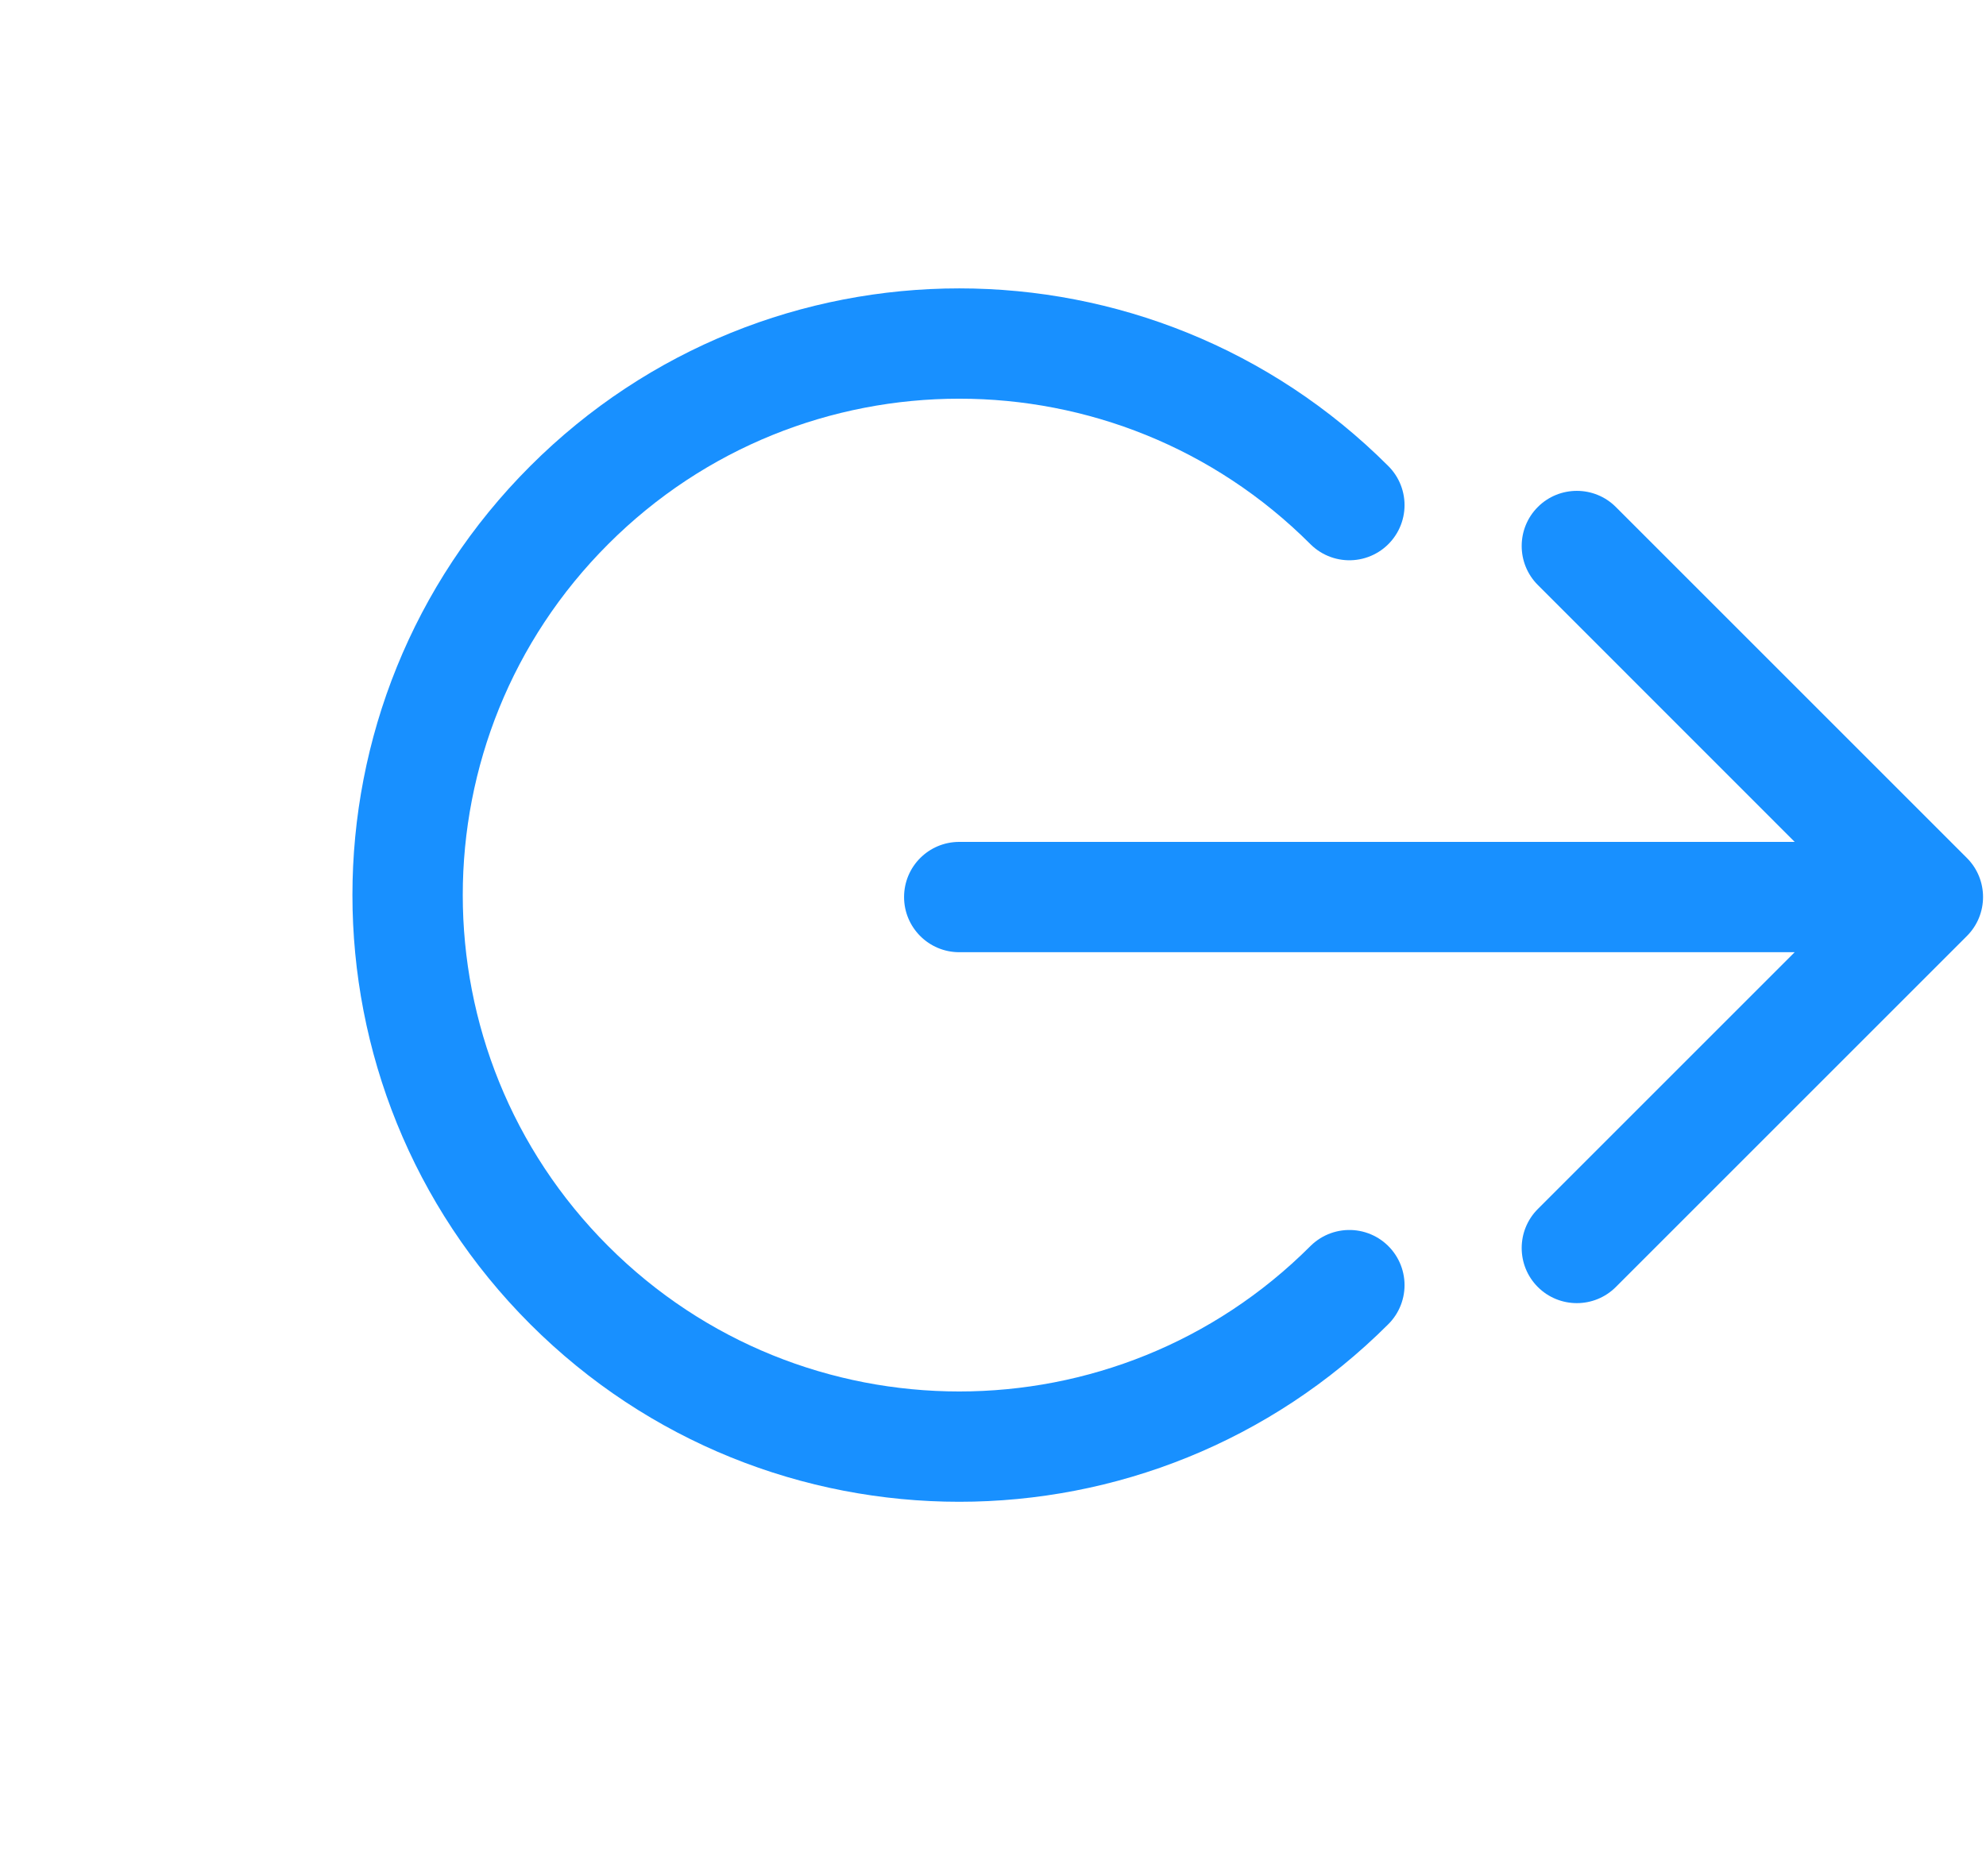
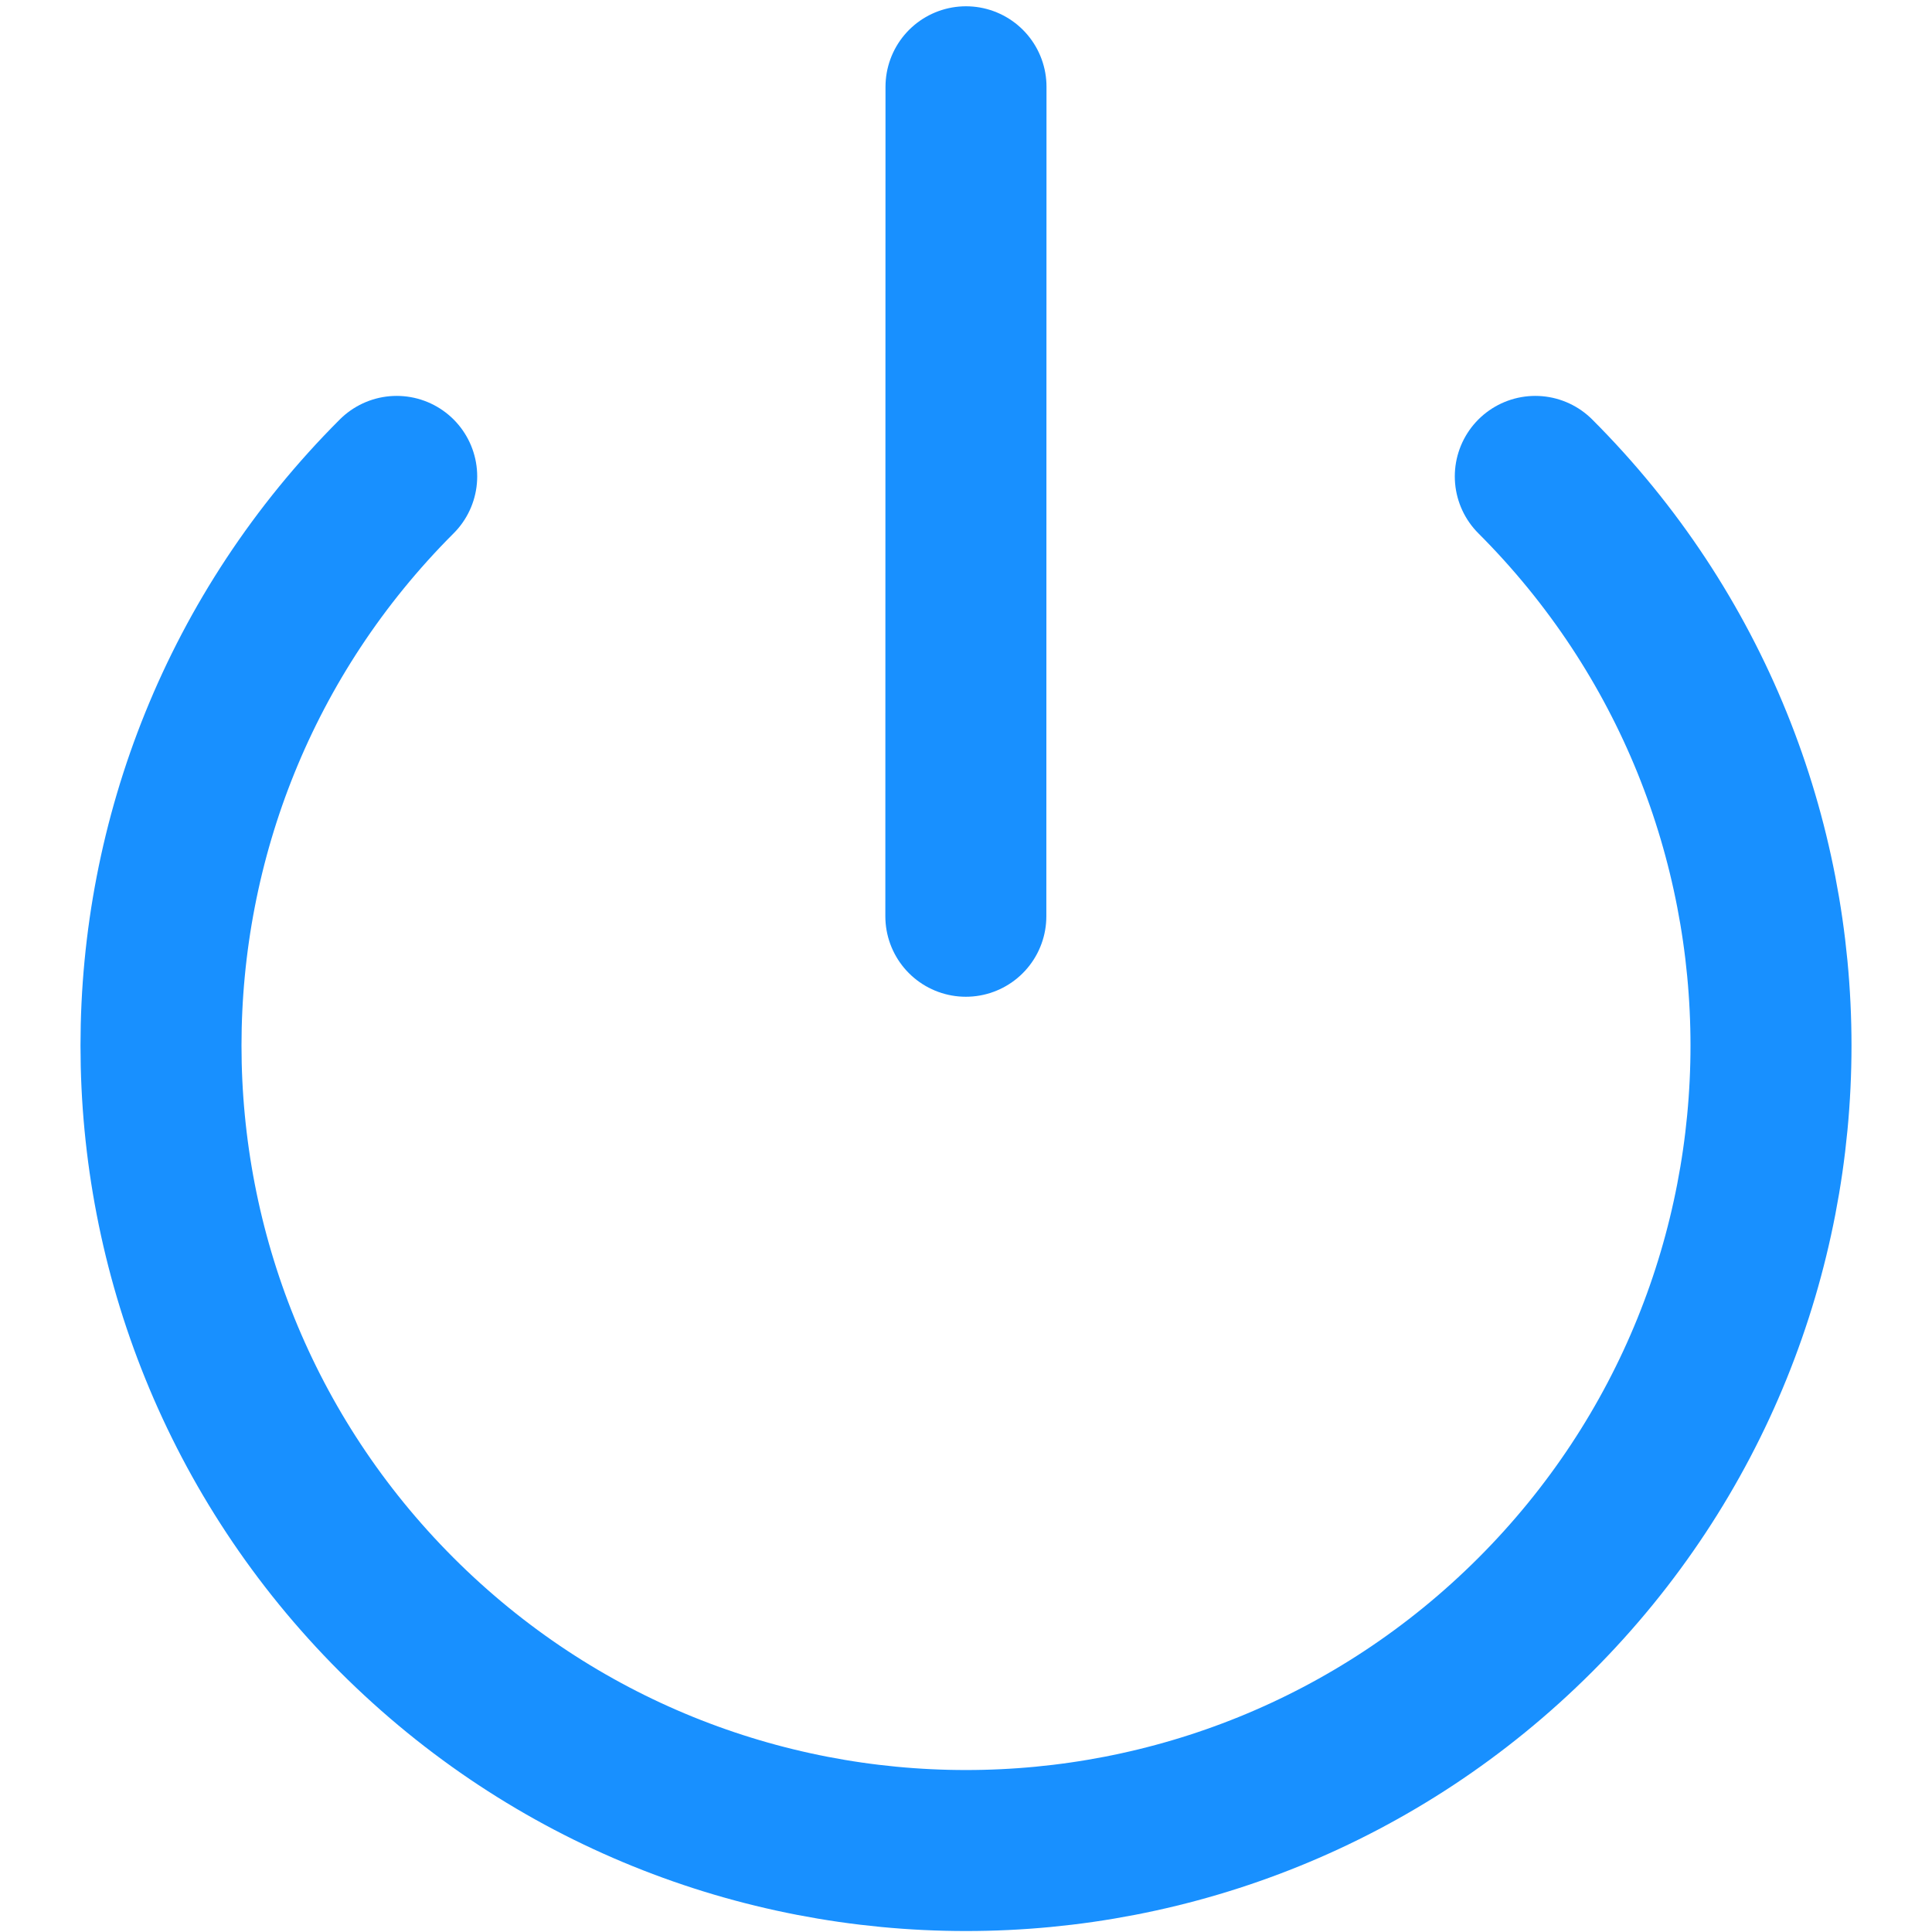
- <svg xmlns="http://www.w3.org/2000/svg" width="18" height="17" viewBox="0 0 18 17" fill="none">
-   <path d="M12.23 4.579C10.277 2.626 7.111 2.626 5.159 4.579C3.206 6.531 3.206 9.697 5.159 11.65C7.111 13.602 10.277 13.602 12.23 11.65" stroke="#1890FF" stroke-linecap="round" />
-   <path d="M8.694 7.632C8.418 7.632 8.194 7.855 8.194 8.132C8.194 8.408 8.418 8.632 8.694 8.632V7.632ZM17.827 8.485C18.022 8.29 18.022 7.973 17.827 7.778L14.645 4.596C14.45 4.401 14.133 4.401 13.938 4.596C13.743 4.791 13.743 5.108 13.938 5.303L16.766 8.132L13.938 10.96C13.743 11.155 13.743 11.472 13.938 11.667C14.133 11.862 14.45 11.862 14.645 11.667L17.827 8.485ZM8.694 8.632H17.474V7.632H8.694V8.632Z" fill="#1890FF" />
+ <svg xmlns="http://www.w3.org/2000/svg" width="12" height="12" viewBox="0 0 12 12" fill="none">
+   <g clip-path="url(#clip0)">
+     <path d="M2.464 2.959C0.512 4.911 0.512 8.077 2.464 10.03C4.417 11.982 7.583 11.982 9.536 10.03C11.488 8.077 11.488 4.911 9.536 2.959" stroke="#1890FF" stroke-linecap="round" />
+     <path d="M5.999 5.691L6 0.539" stroke="#1890FF" stroke-miterlimit="2.924" stroke-linecap="round" />
+   </g>
</svg>
